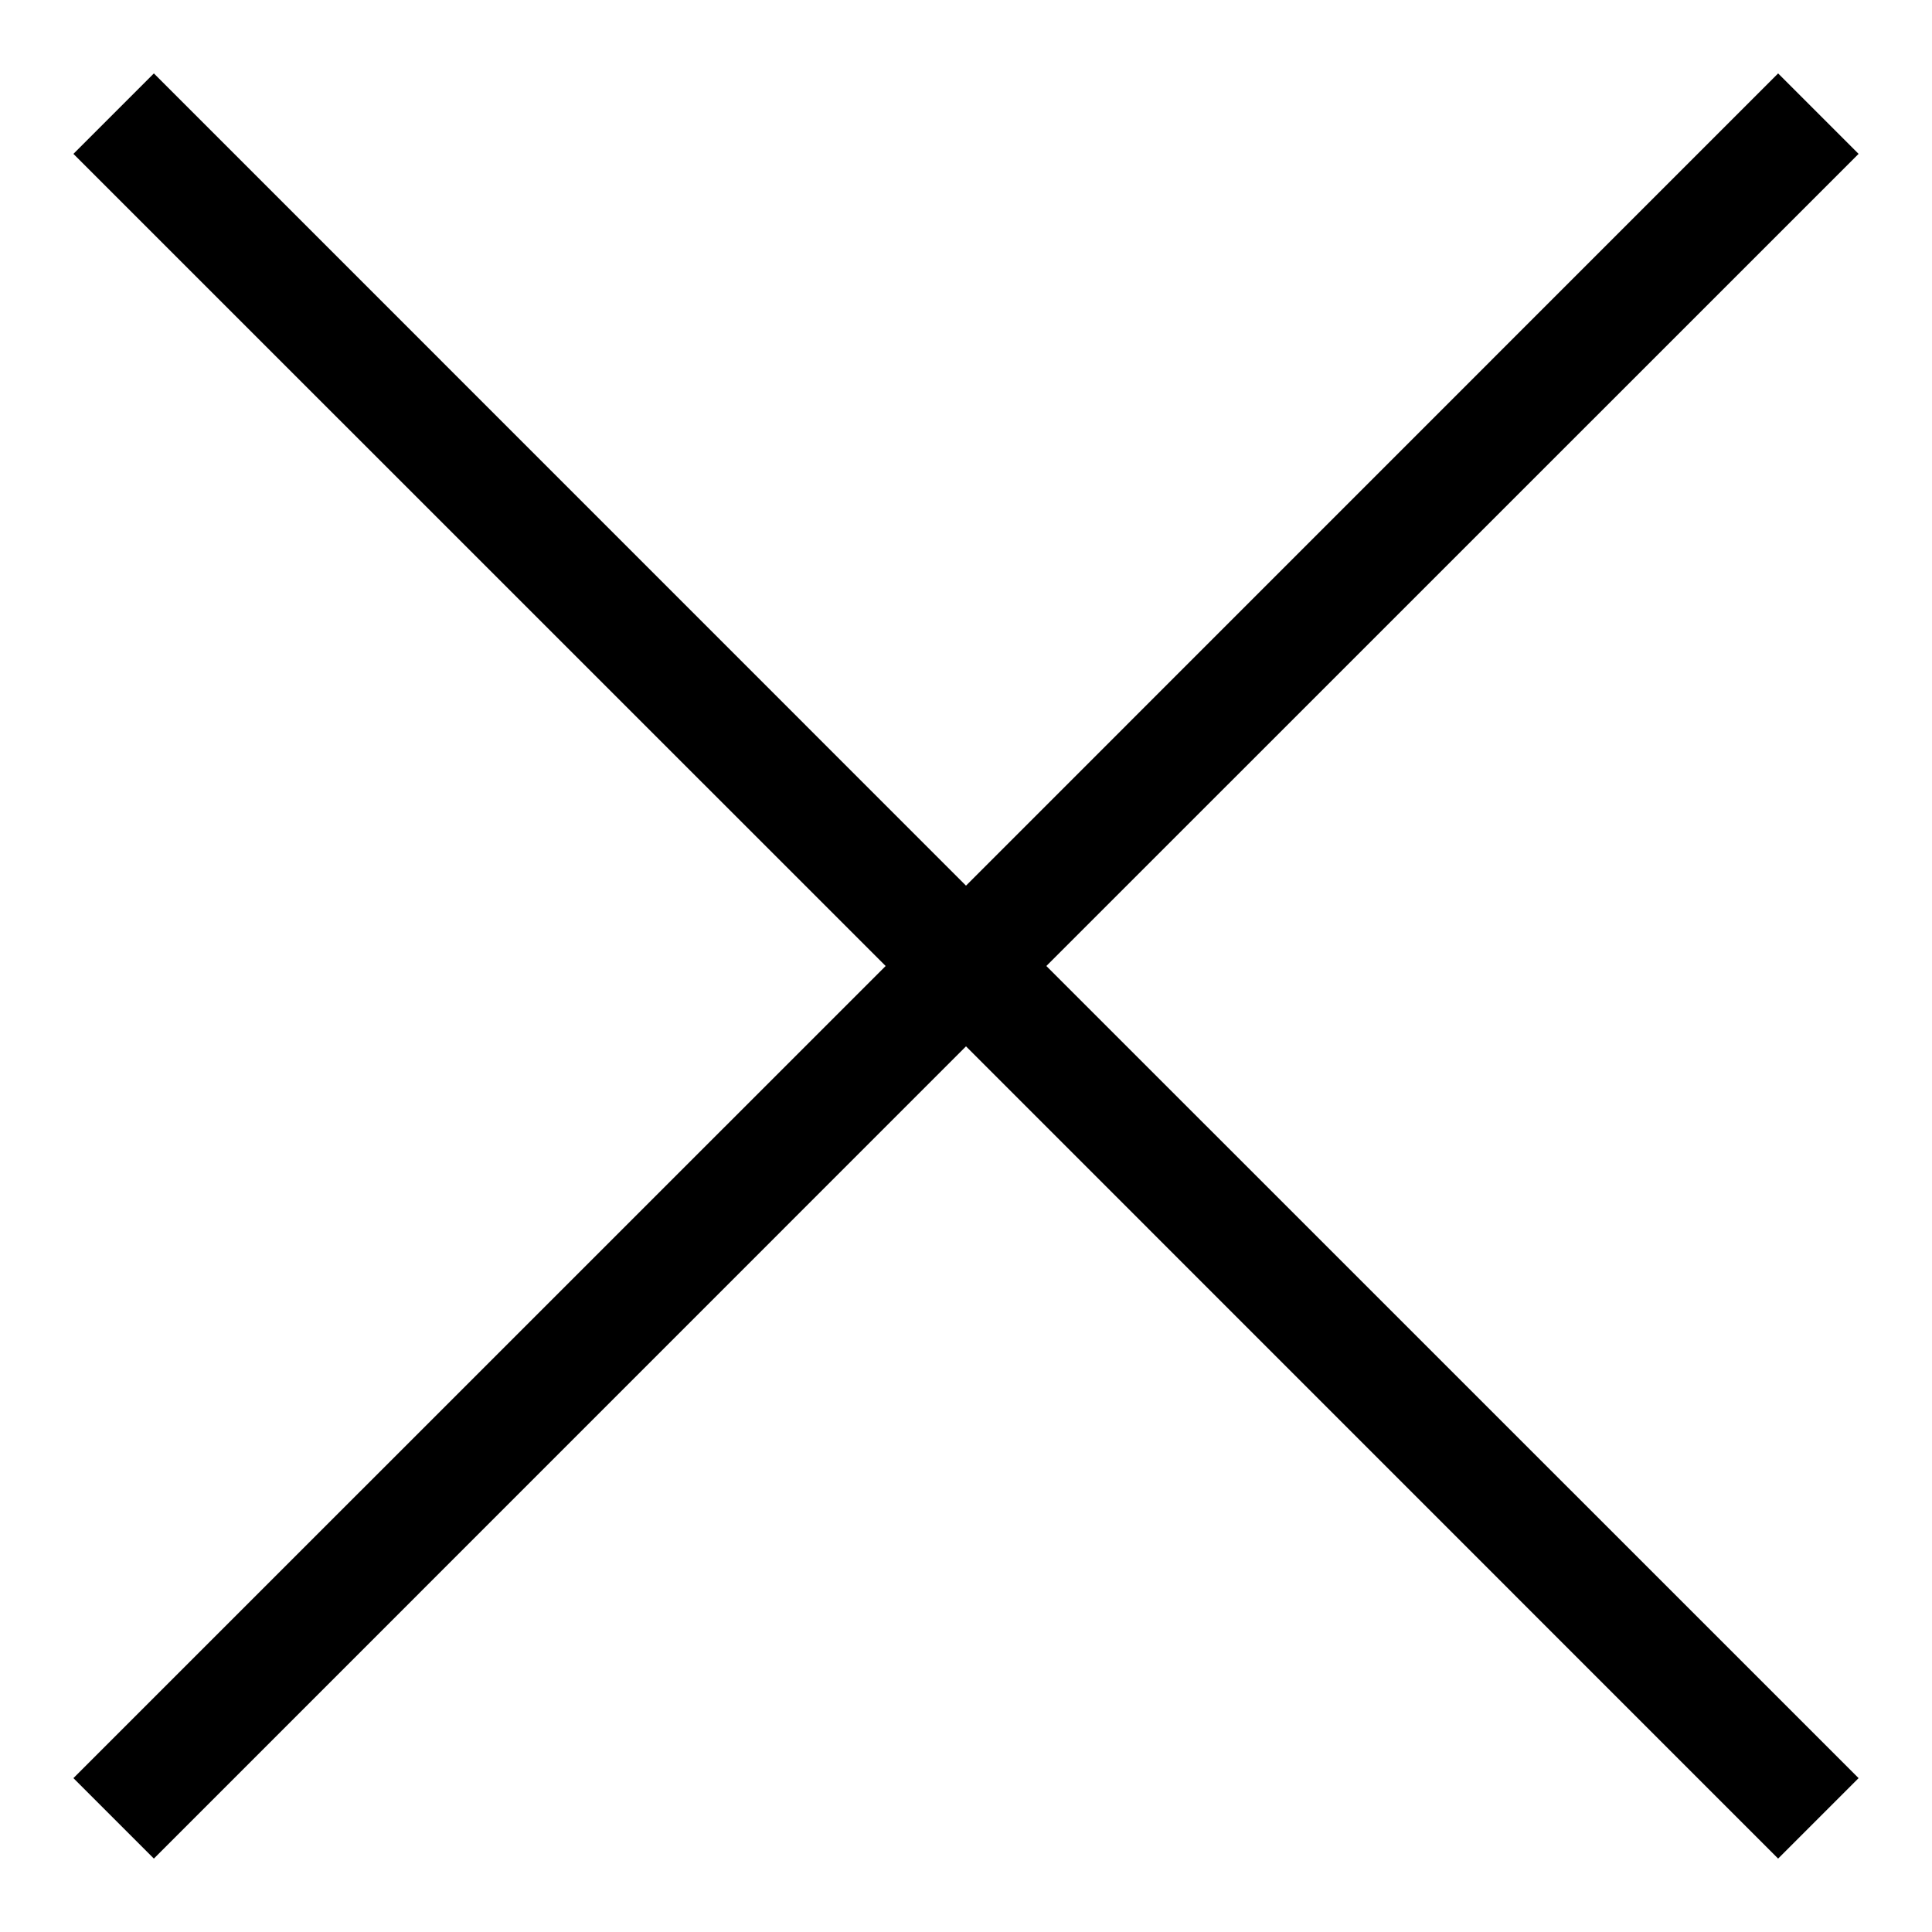
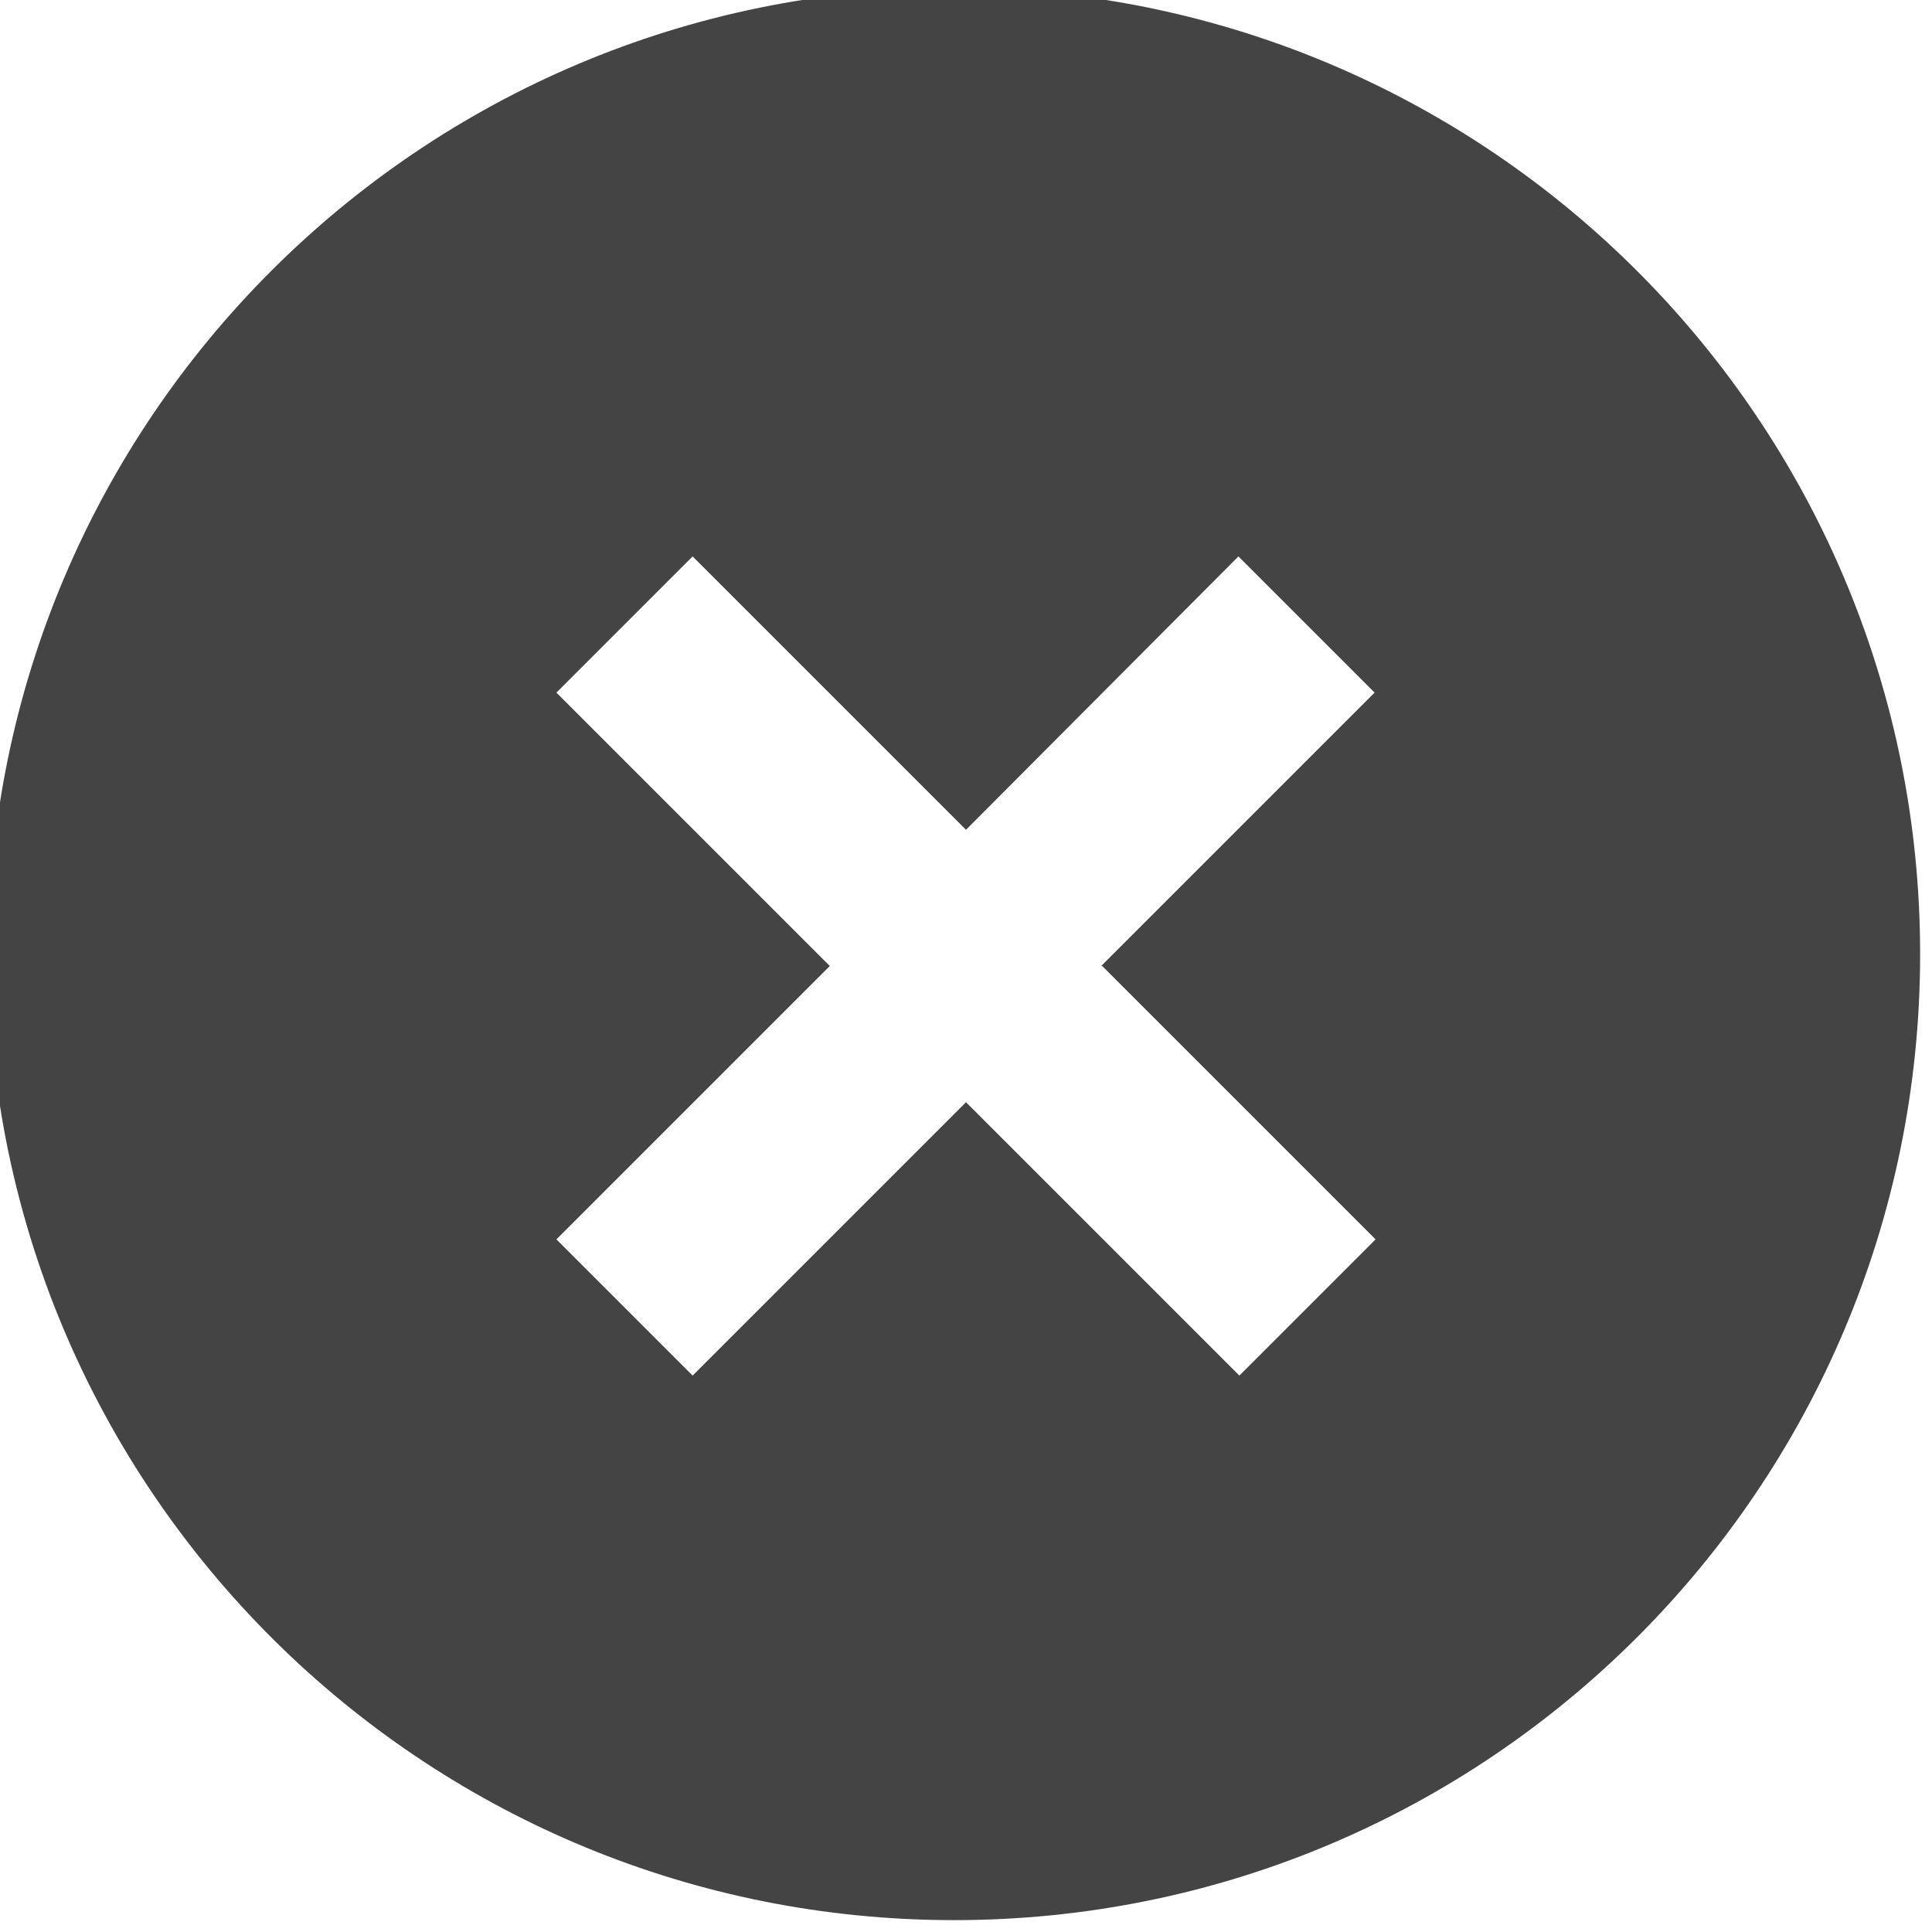
- <svg xmlns="http://www.w3.org/2000/svg" width="100%" height="100%" viewBox="0 0 17 17" version="1.1" xml:space="preserve" style="fill-rule:evenodd;clip-rule:evenodd;stroke-linejoin:round;stroke-miterlimit:1.414;">
-   <path d="M8.5,7.793L15.646,0.646C15.882,0.882 16.118,1.118 16.354,1.354L9.207,8.5L16.354,15.646L15.646,16.354L8.5,9.207L1.354,16.354L0.646,15.646L7.793,8.5L0.646,1.354L1.354,0.646L8.5,7.793Z" style="fill-rule:nonzero;" />
+ <svg xmlns="http://www.w3.org/2000/svg" version="1.1" width="20" height="20" viewBox="0 0 20 20" data-tags="close-solid">
+   <g fill="#444" transform="scale(0.01953125 0.01953125)">
+     <path d="M150.016 873.984c-96.436-93.233-156.308-223.762-156.308-368.276 0-282.77 229.23-512 512-512 144.514 0 275.043 59.872 368.137 156.164l0.138 0.144c88.925 91.979 143.724 217.436 143.724 355.692 0 282.77-229.23 512-512 512-138.256 0-263.713-54.799-355.836-143.863l0.144 0.138zM583.68 512l144.896-144.896-72.192-72.192-144.384 144.896-144.896-144.896-72.192 72.192 144.896 144.896-144.896 144.896 72.192 72.192 144.896-144.896 144.896 144.896 72.192-72.192-144.896-144.896z" />
+   </g>
</svg>
